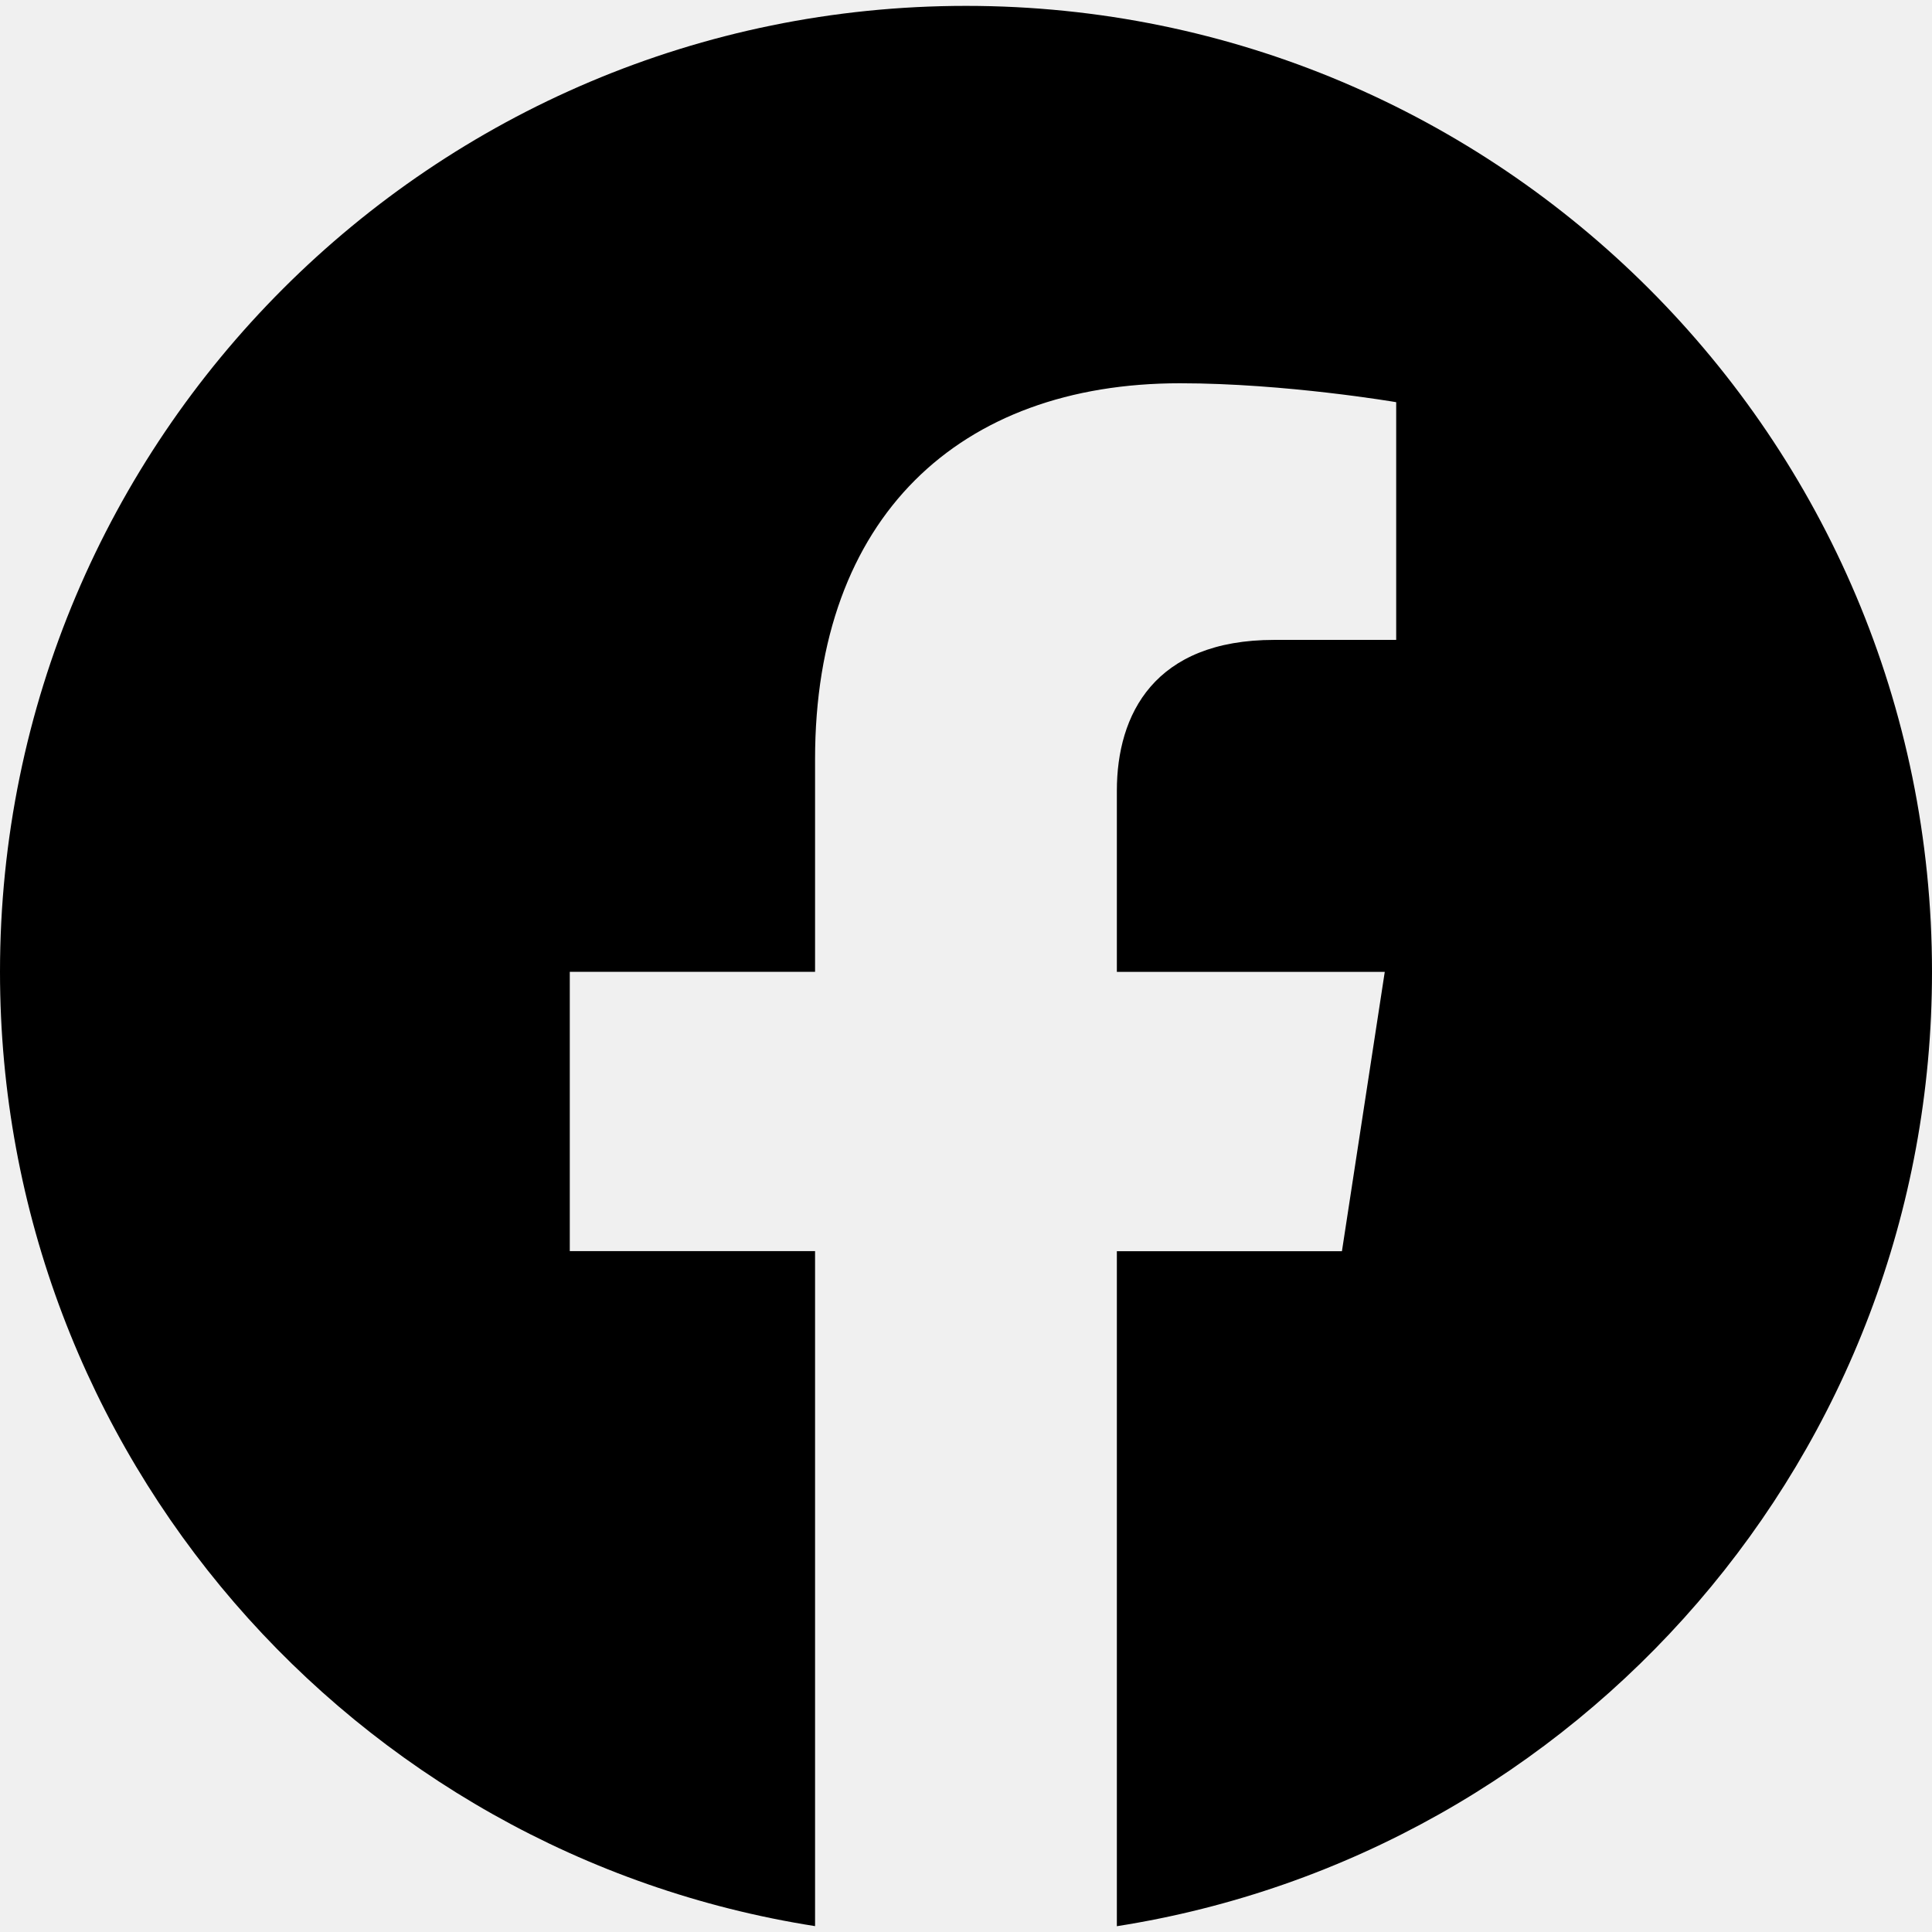
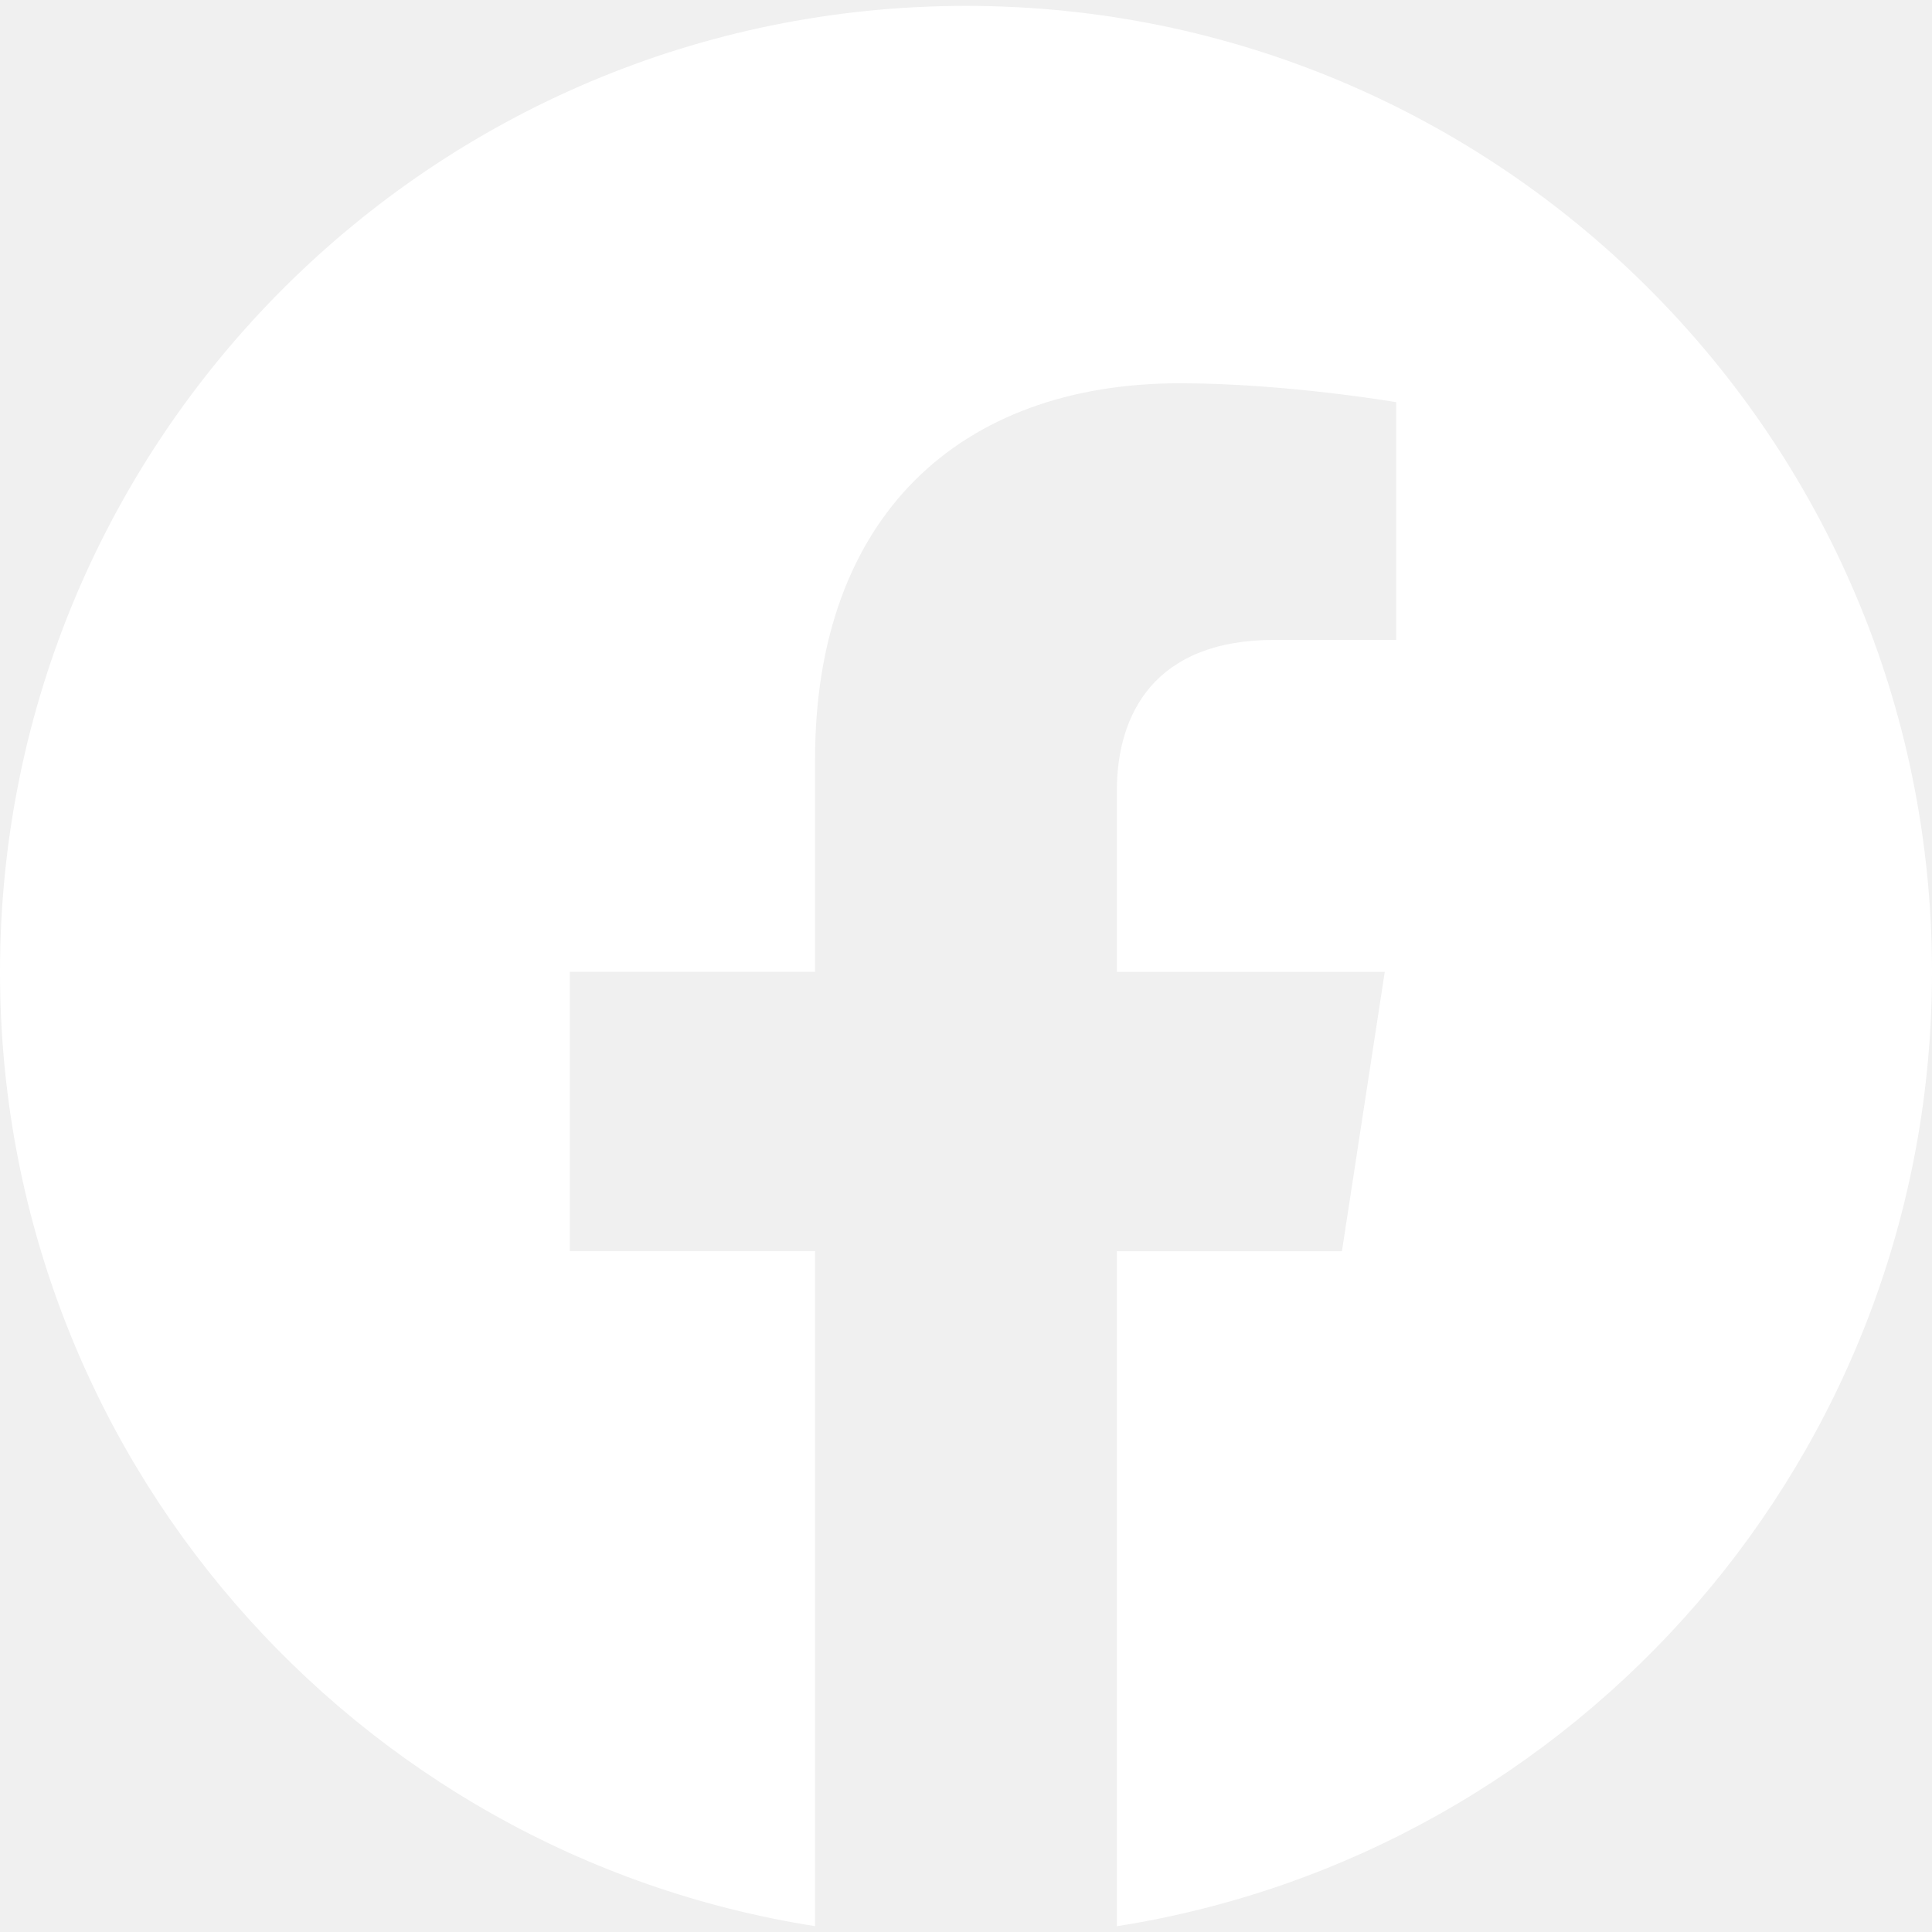
<svg xmlns="http://www.w3.org/2000/svg" width="24px" height="24px" viewBox="0 0 24 24" role="img">
-   <path d="M24 12.073c0-6.627-5.373-12-12-12s-12 5.373-12 12c0 5.99 4.388 10.954 10.125 11.854v-8.385H7.078v-3.47h3.047V9.43c0-3.007 1.792-4.669 4.533-4.669 1.312 0 2.686.235 2.686.235v2.953H15.83c-1.491 0-1.956.925-1.956 1.874v2.25h3.328l-.532 3.47h-2.796v8.385C19.612 23.027 24 18.062 24 12.073z" />
+   <path d="M24 12.073c0-6.627-5.373-12-12-12s-12 5.373-12 12c0 5.99 4.388 10.954 10.125 11.854v-8.385H7.078v-3.47h3.047V9.43c0-3.007 1.792-4.669 4.533-4.669 1.312 0 2.686.235 2.686.235v2.953H15.83c-1.491 0-1.956.925-1.956 1.874v2.25h3.328l-.532 3.47h-2.796v8.385C19.612 23.027 24 18.062 24 12.073z" fill="#fff" />
</svg>
